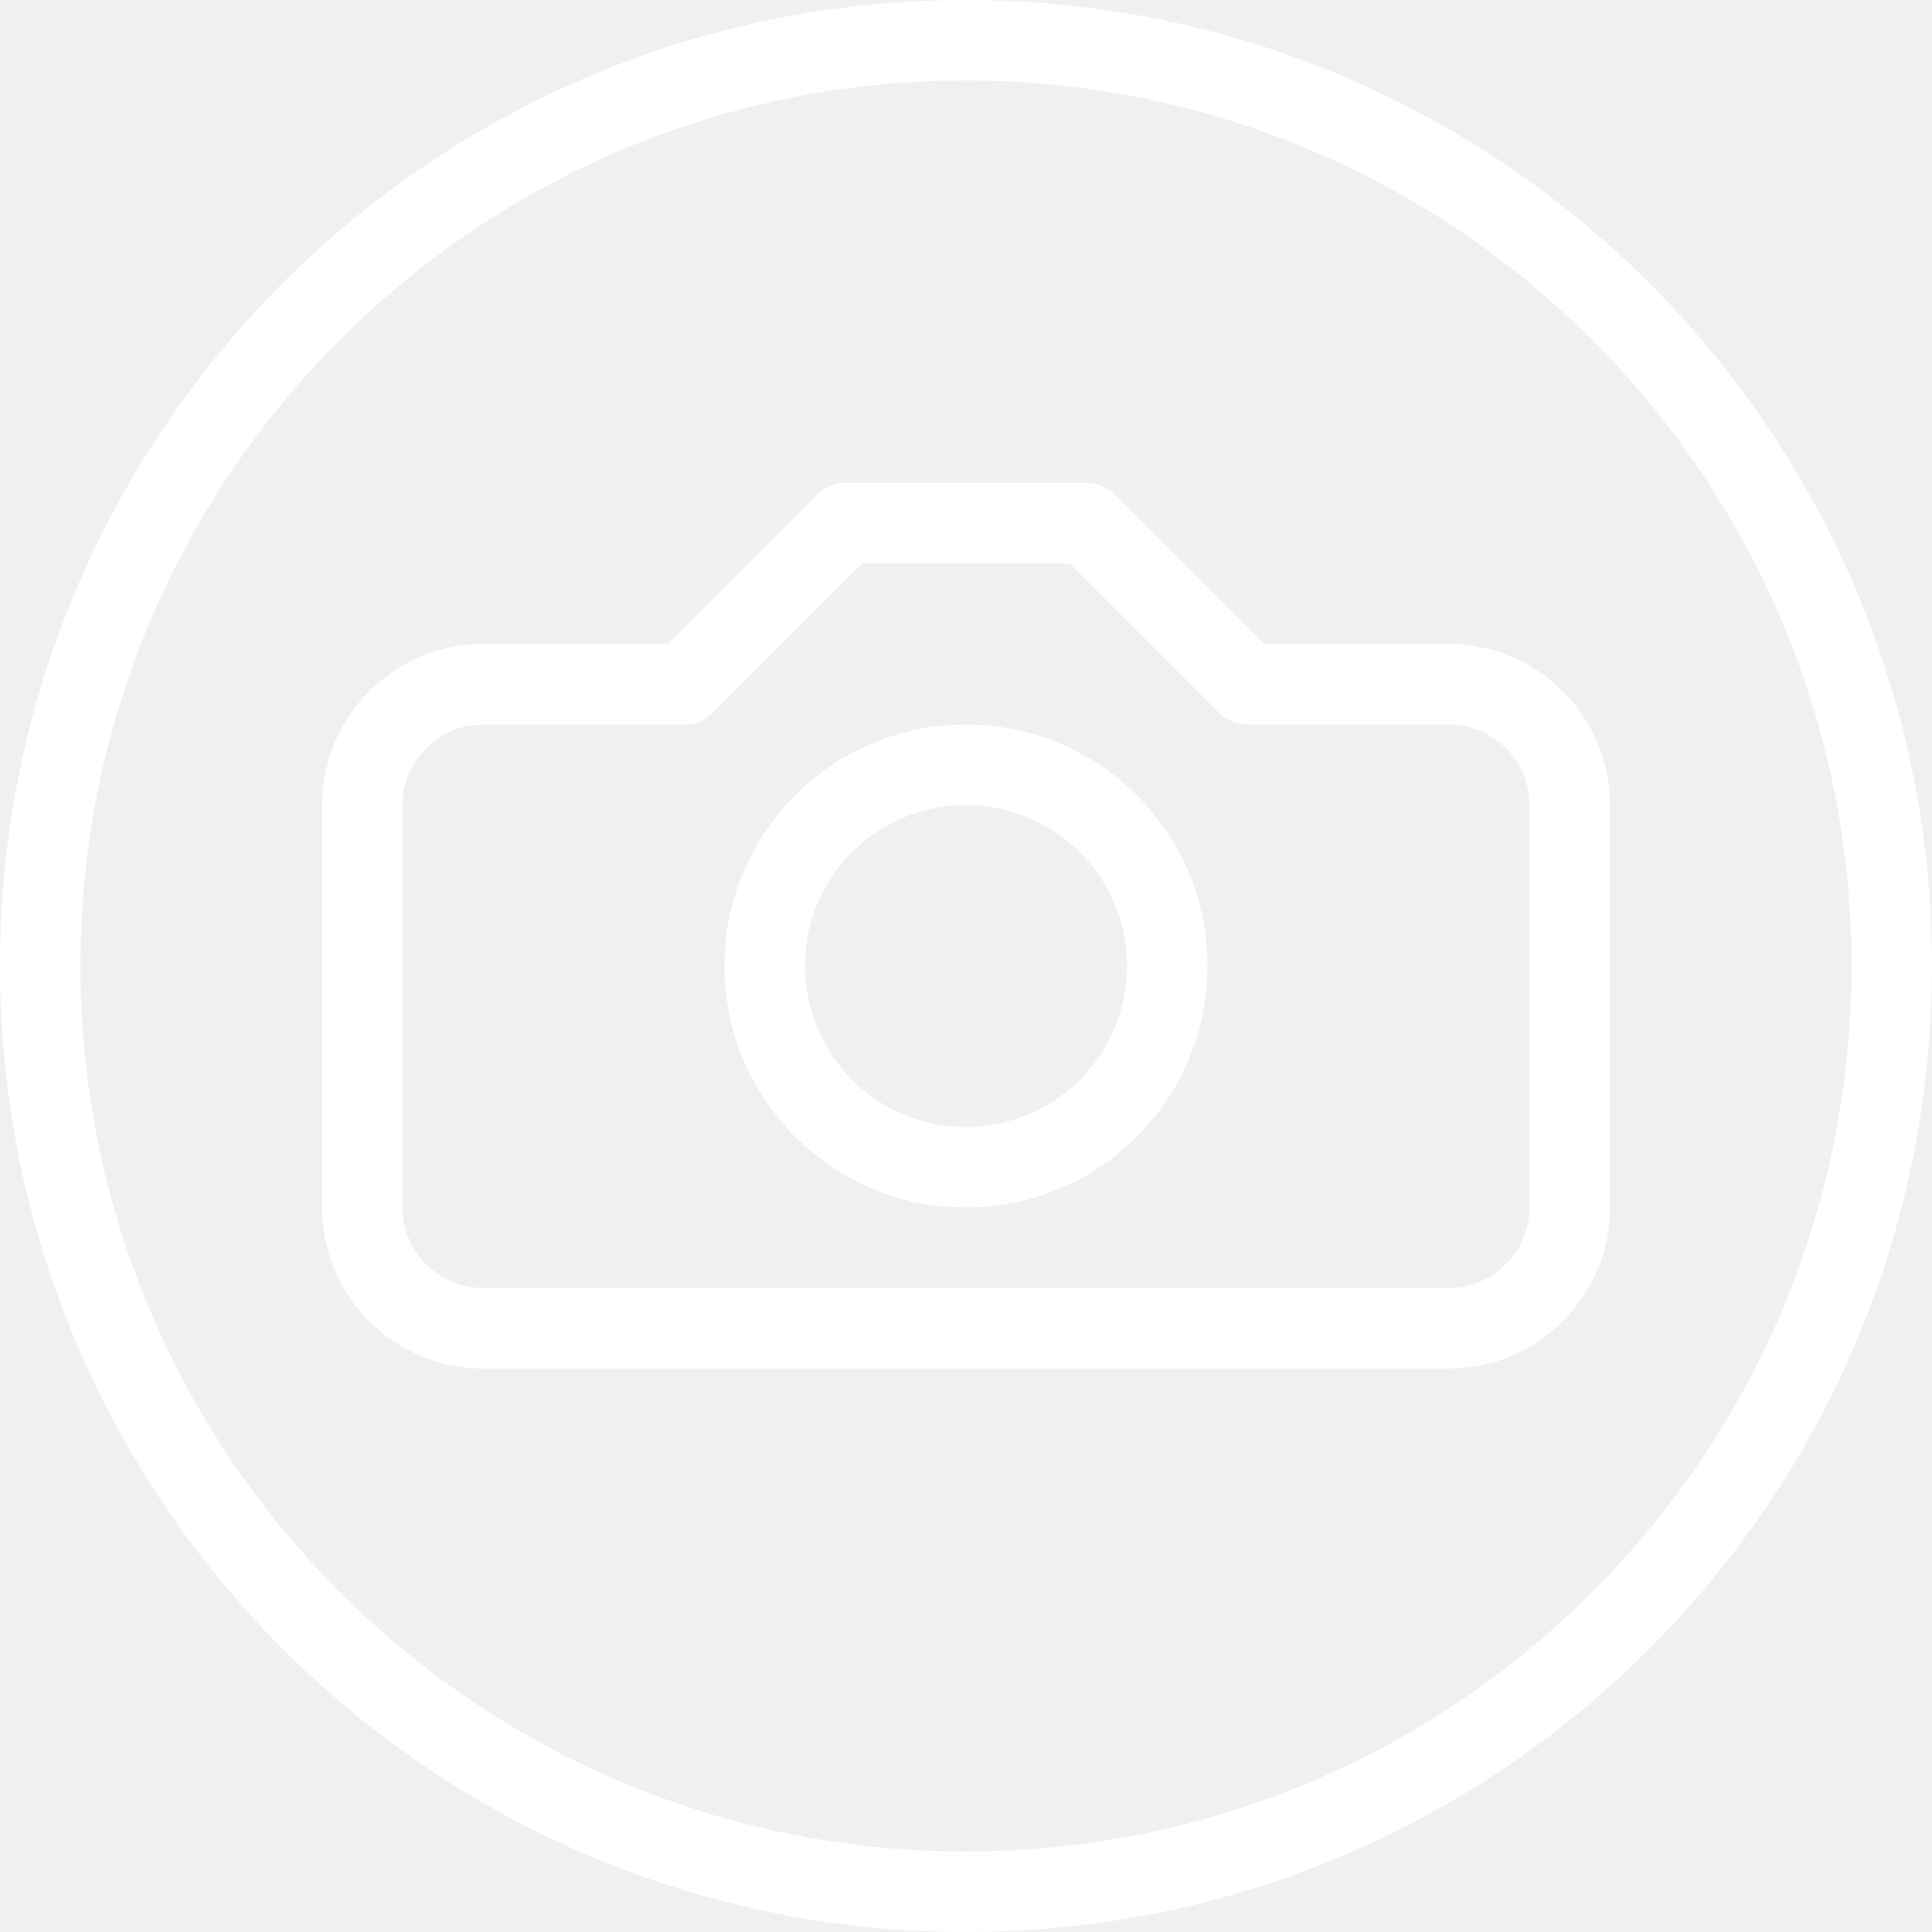
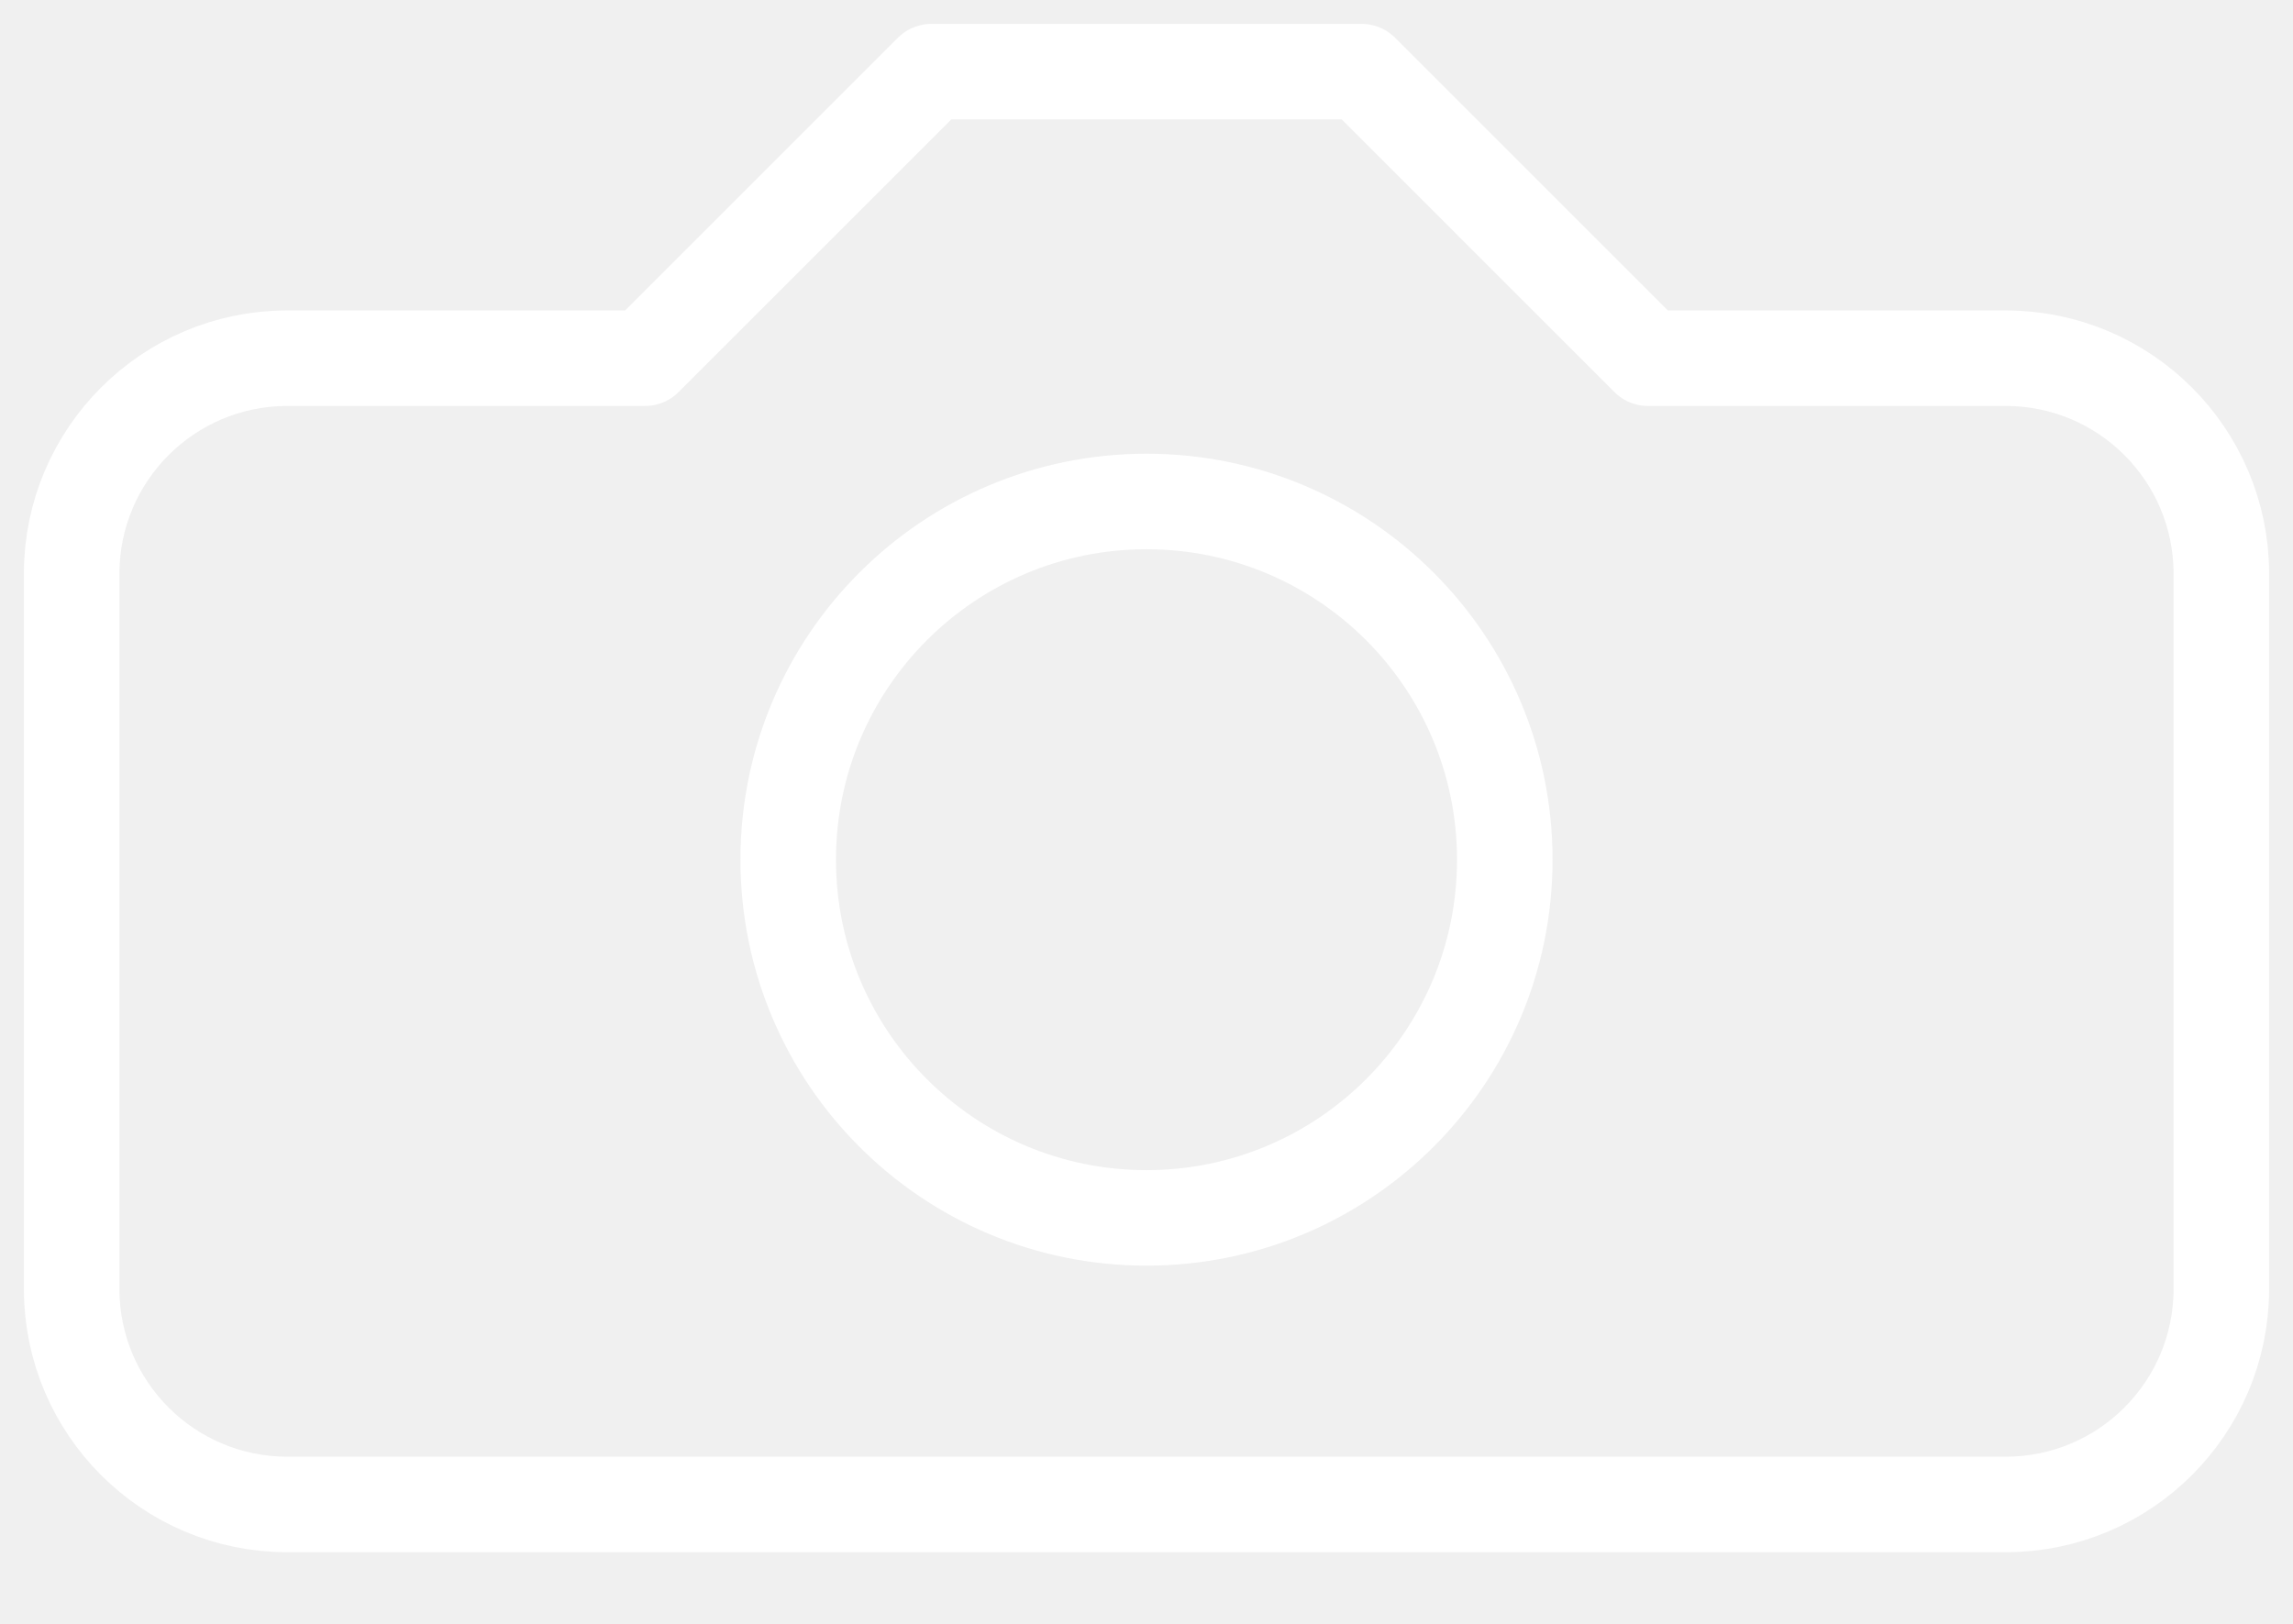
- <svg xmlns="http://www.w3.org/2000/svg" width="24px" height="24px" viewBox="0 0 24 24" version="1.1">
-   <defs />
-   <g id="Public-Dashboards-1440" stroke="none" stroke-width="1" fill="none" fill-rule="evenodd">
-     <g id="Desktop-1440-/-00" transform="translate(-32, -736)">
-       <g id="SideBar-/-Expand-/-Blue">
-         <g id="Icon-Snapshot" transform="translate(32, 736)">
-           <path d="M14.5,12 C14.5,13.381 13.38,14.5 12,14.5 C10.619,14.5 9.5,13.381 9.5,12 C9.5,10.619 10.619,9.5 12,9.5 C13.38,9.5 14.5,10.619 14.5,12 L14.5,12 Z" id="Stroke-1712" stroke="#FFFFFF" stroke-linejoin="round" />
-           <path d="M15.5,8.5 L18,8.5 C18.825,8.5 19.5,9.175 19.5,10 L19.5,15 C19.5,15.825 18.825,16.5 18,16.5 L6,16.5 C5.175,16.5 4.5,15.825 4.5,15 L4.5,10 C4.5,9.175 5.175,8.5 6,8.5 L8.5,8.5" id="Stroke-1713" stroke="#FFFFFF" stroke-linecap="round" stroke-linejoin="round" />
-           <path d="M8.5,8.5 L10.5,6.5 L13.5,6.5 L15.5,8.5" id="Stroke-1714" stroke="#FFFFFF" stroke-linecap="round" stroke-linejoin="round" />
-           <path d="M17.5,9.5 C17.224,9.5 17,9.724 17,10 C17,10.276 17.224,10.5 17.5,10.5 C17.776,10.5 18,10.276 18,10 C18,9.724 17.776,9.5 17.5,9.5" id="Fill-1715" />
-           <path d="M23.5,12 C23.5,18.352 18.351,23.5 12,23.5 C5.648,23.5 0.5,18.352 0.5,12 C0.5,5.648 5.648,0.5 12,0.5 C18.351,0.5 23.5,5.648 23.5,12 L23.5,12 Z" id="Stroke-1716" stroke="#FFFFFF" stroke-linejoin="round" />
-         </g>
-       </g>
-     </g>
+ <svg xmlns="http://www.w3.org/2000/svg" width="24" height="17" viewBox="0 0 24 17">
+   <g fill="none" fill-rule="evenodd">
+     <path d="M15.75 9a3.75 3.75 0 1 1-7.5 0 3.75 3.75 0 0 1 7.5 0z" stroke="#FFF" stroke-linejoin="round" />
+     <path d="M17.25 3.75H21A2.257 2.257 0 0 1 23.25 6v7.5A2.257 2.257 0 0 1 21 15.75H3A2.257 2.257 0 0 1 .75 13.5V6A2.257 2.257 0 0 1 3 3.75h3.75M6.75 3.75l3-3h4.5l3 3" stroke="#FFF" stroke-linecap="round" stroke-linejoin="round" />
+     <path d="M20.25 5.25a.75.75 0 1 0 0 1.5.75.75 0 0 0 0-1.5" />
  </g>
</svg>
